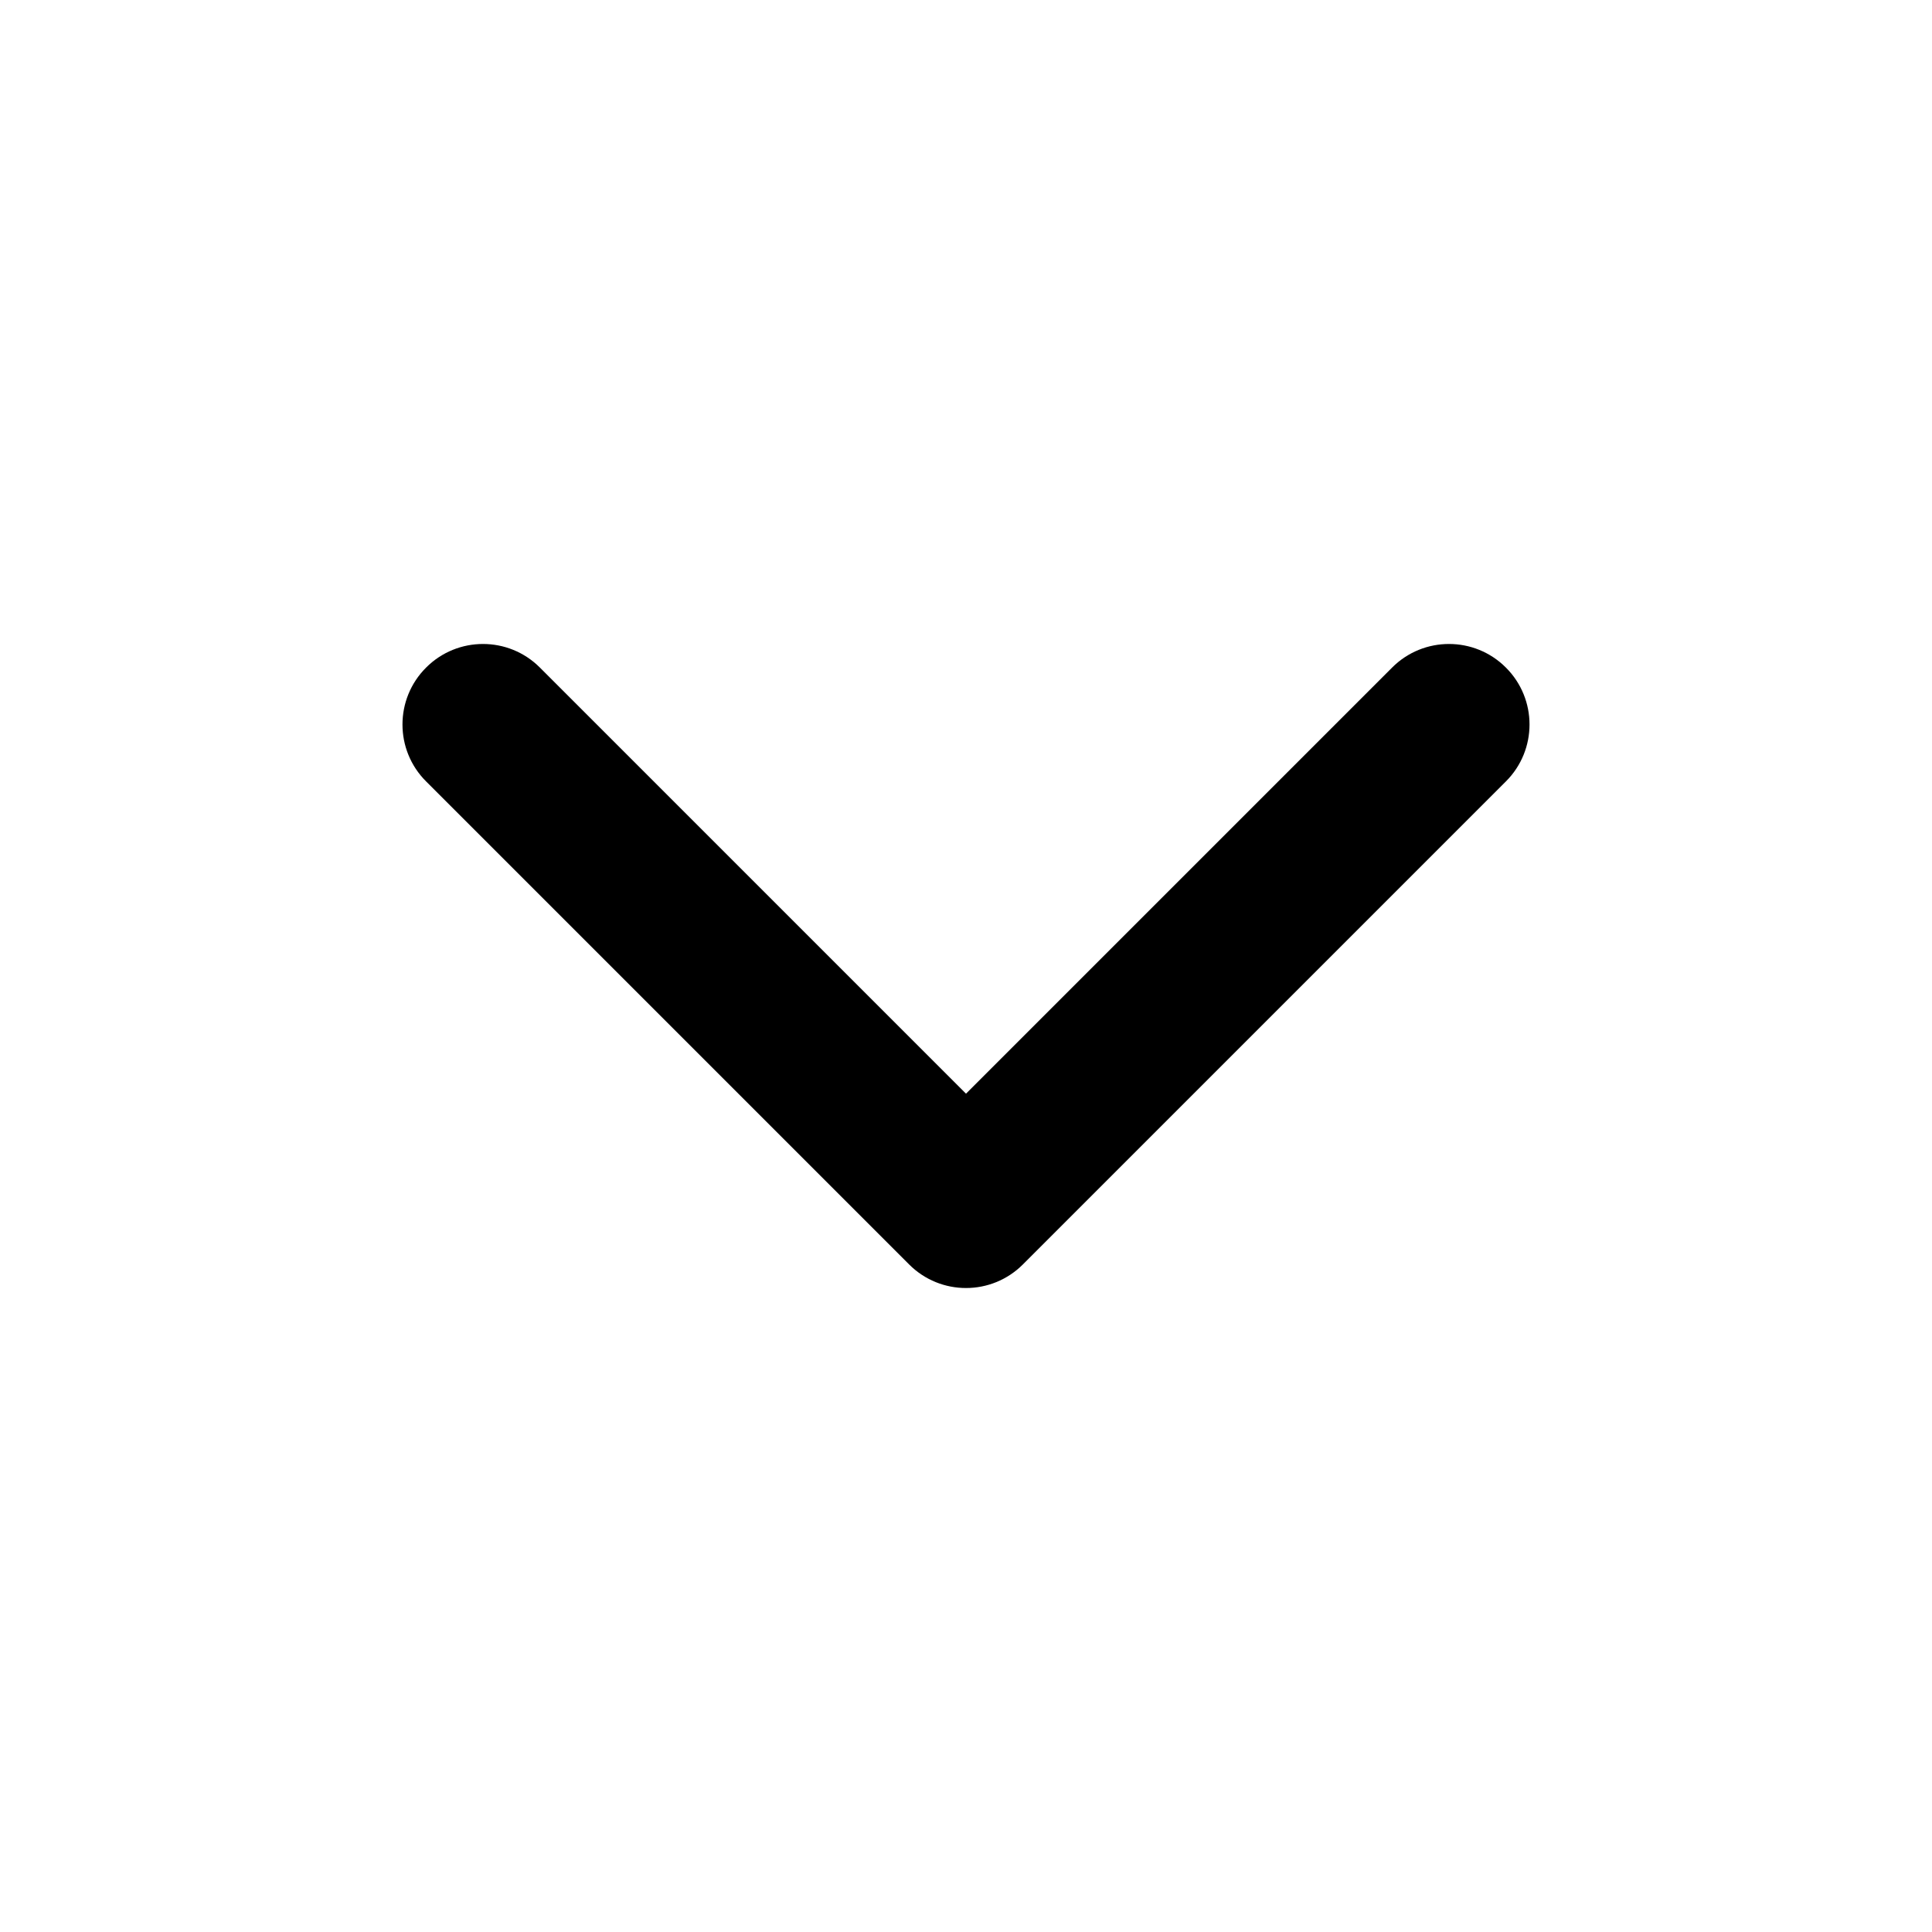
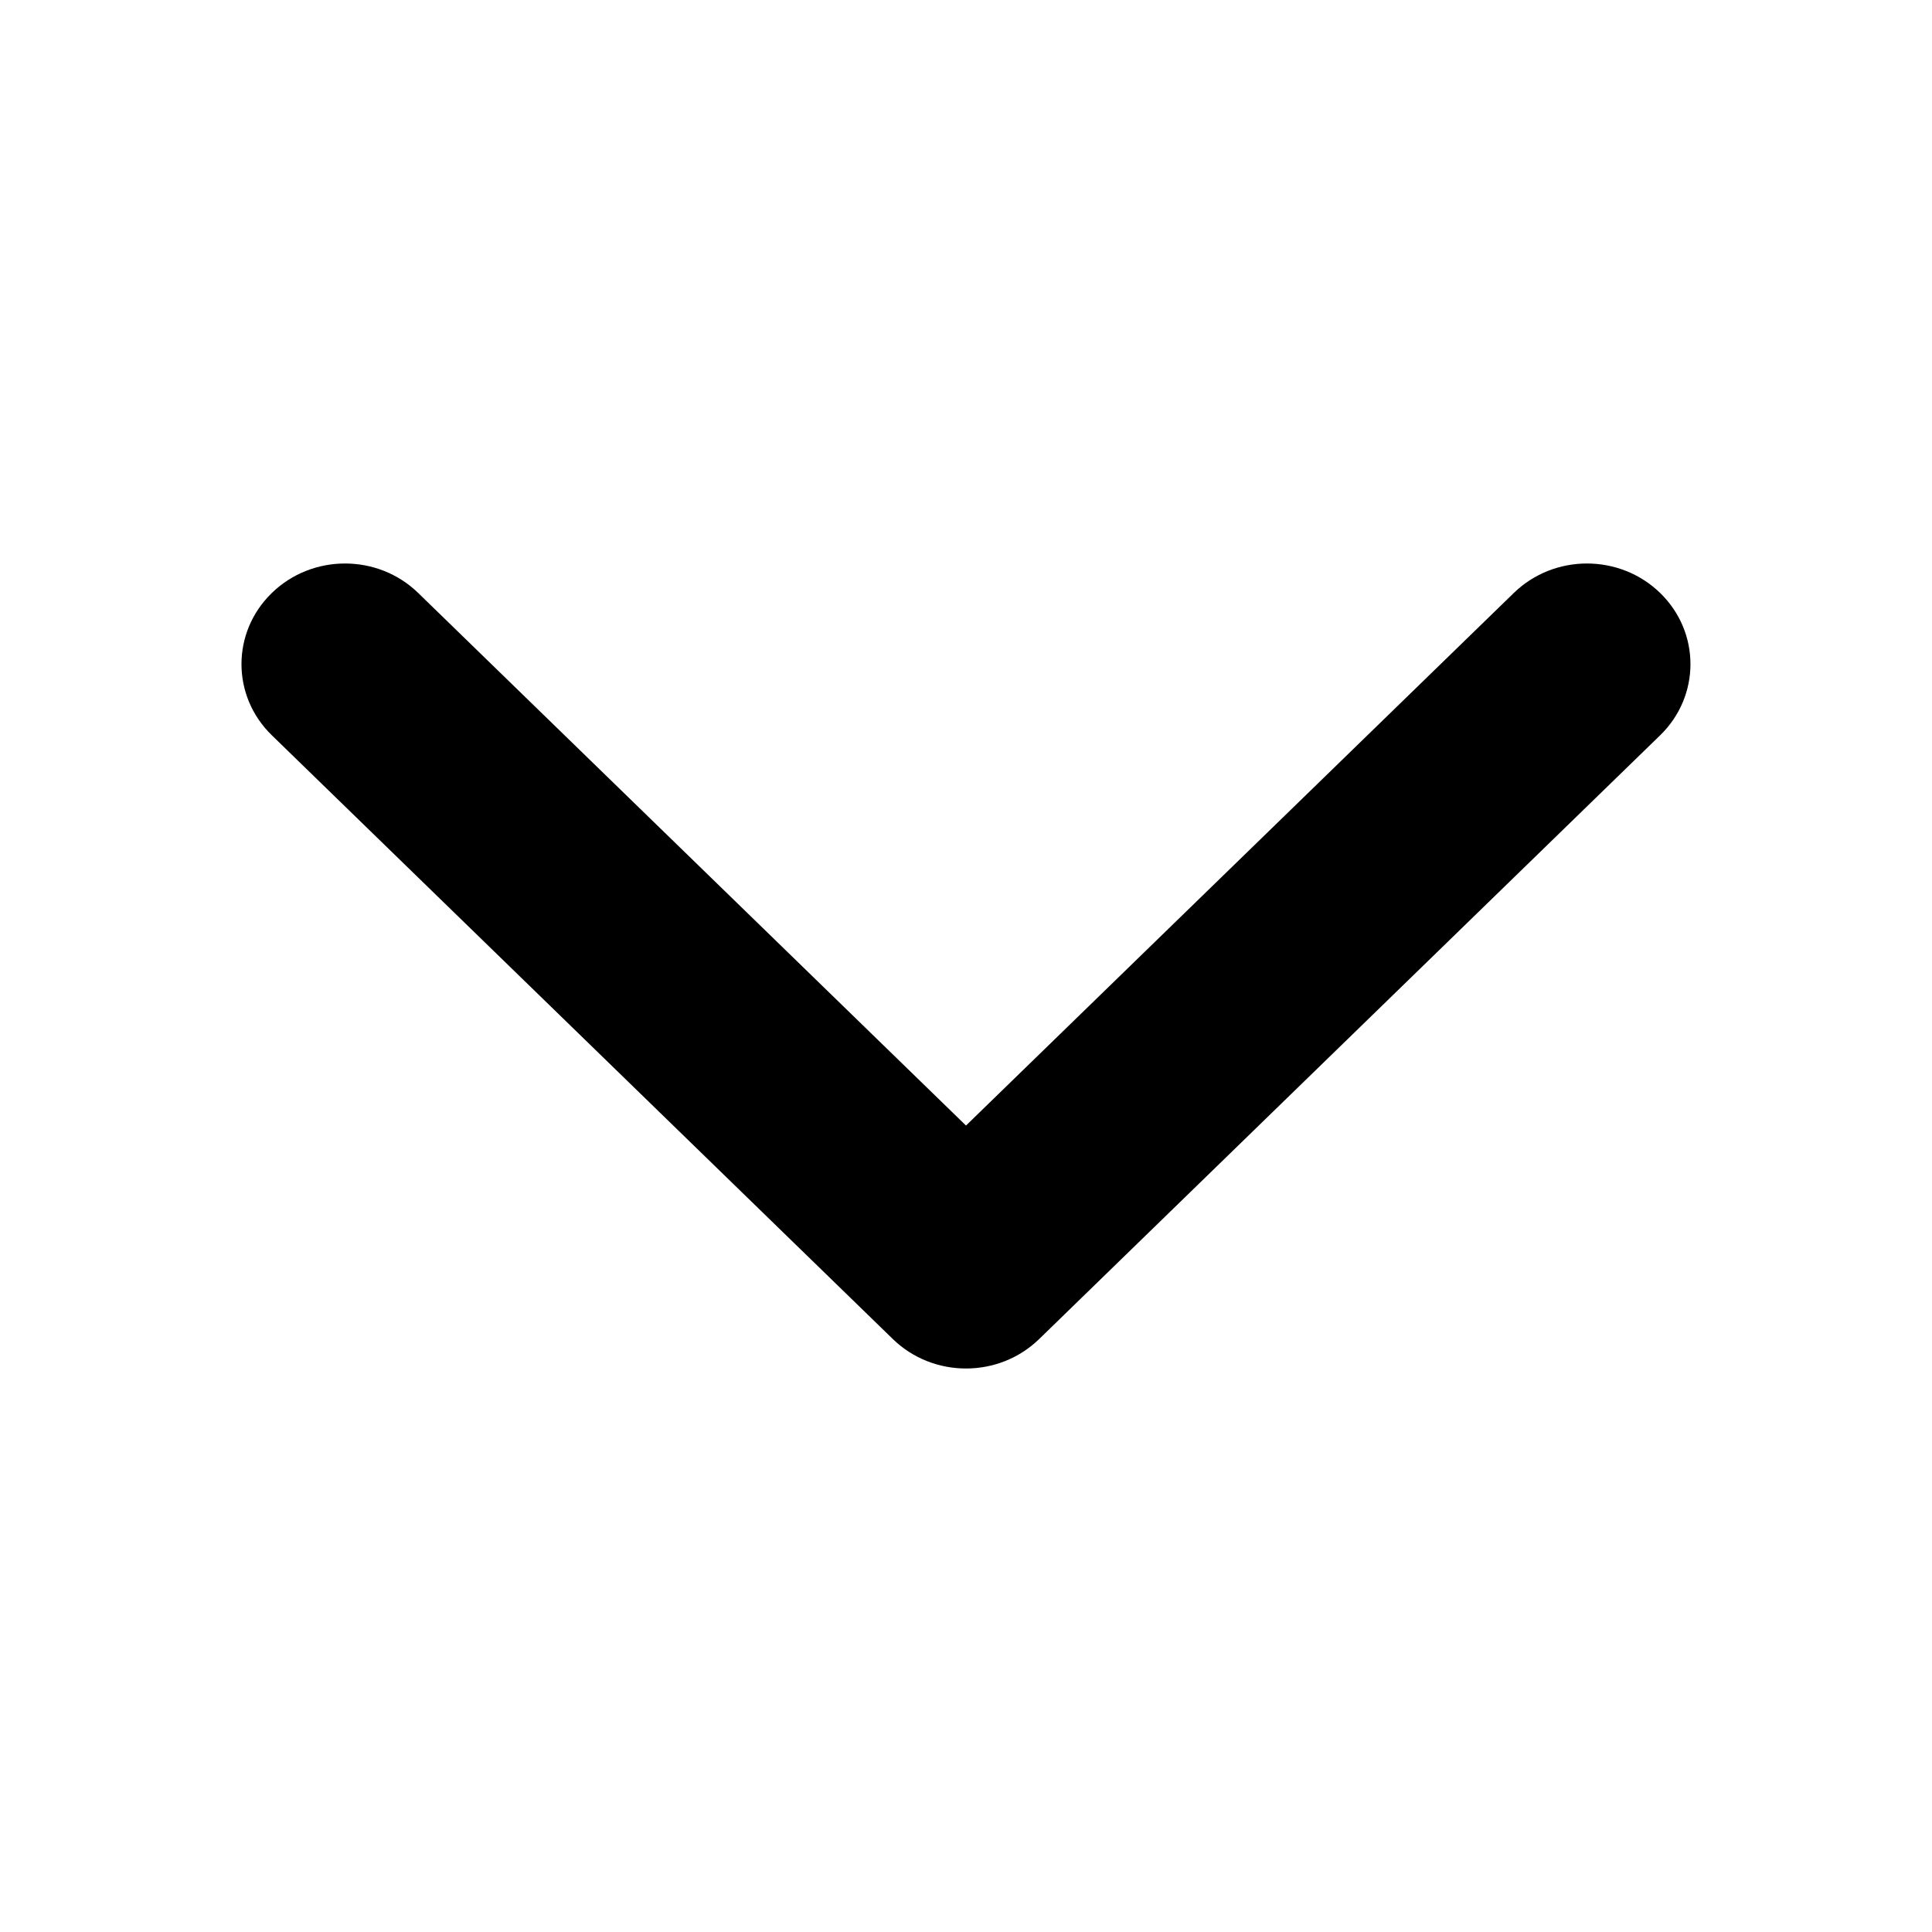
<svg xmlns="http://www.w3.org/2000/svg" width="24" height="24" viewBox="0 0 24 24" fill="none">
-   <path fill-rule="evenodd" clip-rule="evenodd" d="M5.293 8.293C5.683 7.902 6.317 7.902 6.707 8.293L12 13.586L17.293 8.293C17.683 7.902 18.317 7.902 18.707 8.293C19.098 8.683 19.098 9.317 18.707 9.707L12.707 15.707C12.317 16.098 11.683 16.098 11.293 15.707L5.293 9.707C4.902 9.317 4.902 8.683 5.293 8.293Z" fill="black" />
+   <path fill-rule="evenodd" clip-rule="evenodd" d="M3.377 7.366C3.879 6.878 4.693 6.878 5.195 7.366L12 13.982L18.805 7.366C19.307 6.878 20.121 6.878 20.623 7.366C21.125 7.854 21.125 8.646 20.623 9.134L12.909 16.634C12.407 17.122 11.593 17.122 11.091 16.634L3.377 9.134C2.874 8.646 2.874 7.854 3.377 7.366Z" fill="currentColor" />
</svg>
